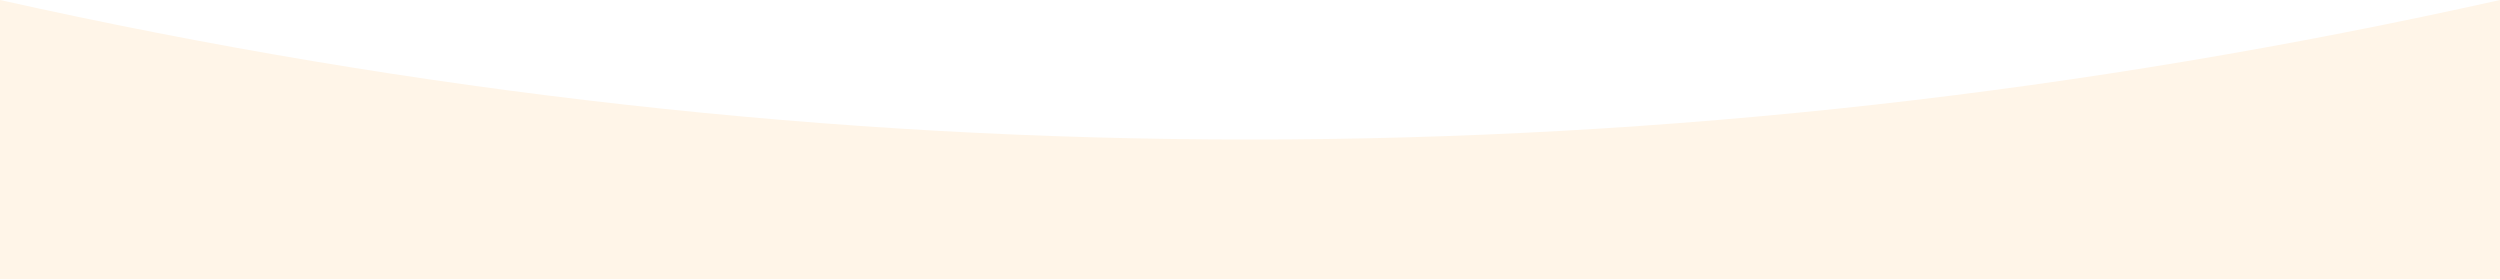
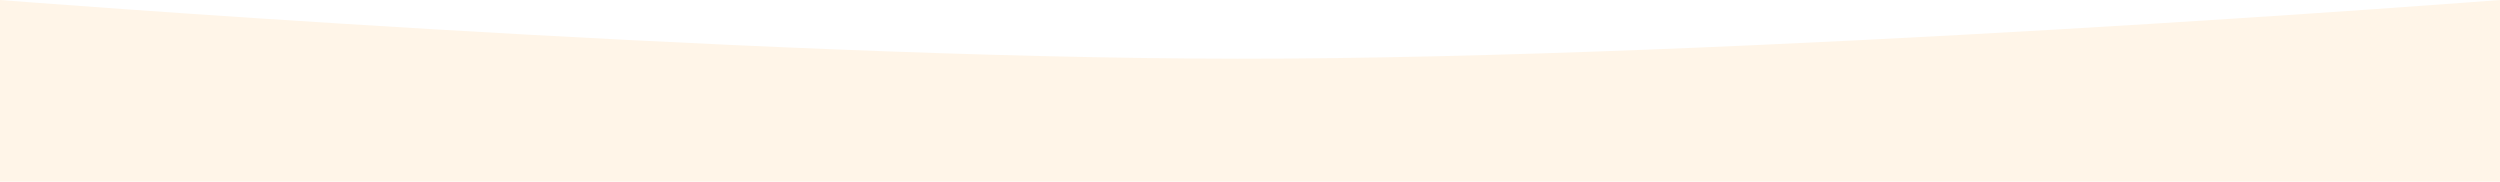
- <svg xmlns="http://www.w3.org/2000/svg" id="Calque_2" data-name="Calque 2" viewBox="0 0 215 24">
-   <defs>
-     <style>
-       .cls-1 {
-         fill: #fff5e8;
-       }
-     </style>
-   </defs>
-   <g id="Calque_1-2" data-name="Calque 1">
-     <path class="cls-1" d="M0,0c71.67,16,143.33,16,215,0v24H0V0Z" />
-   </g>
+ <svg xmlns="http://www.w3.org/2000/svg" width="1280" height="93" viewBox="0 0 1280 93" fill="none">
+   <path d="M1280 93V0C1280 0 890.31 30.239 633.632 30.055C379.387 29.872 0 0 0 0L0 93L1280 93Z" fill="#FFF5E8" />
</svg>
